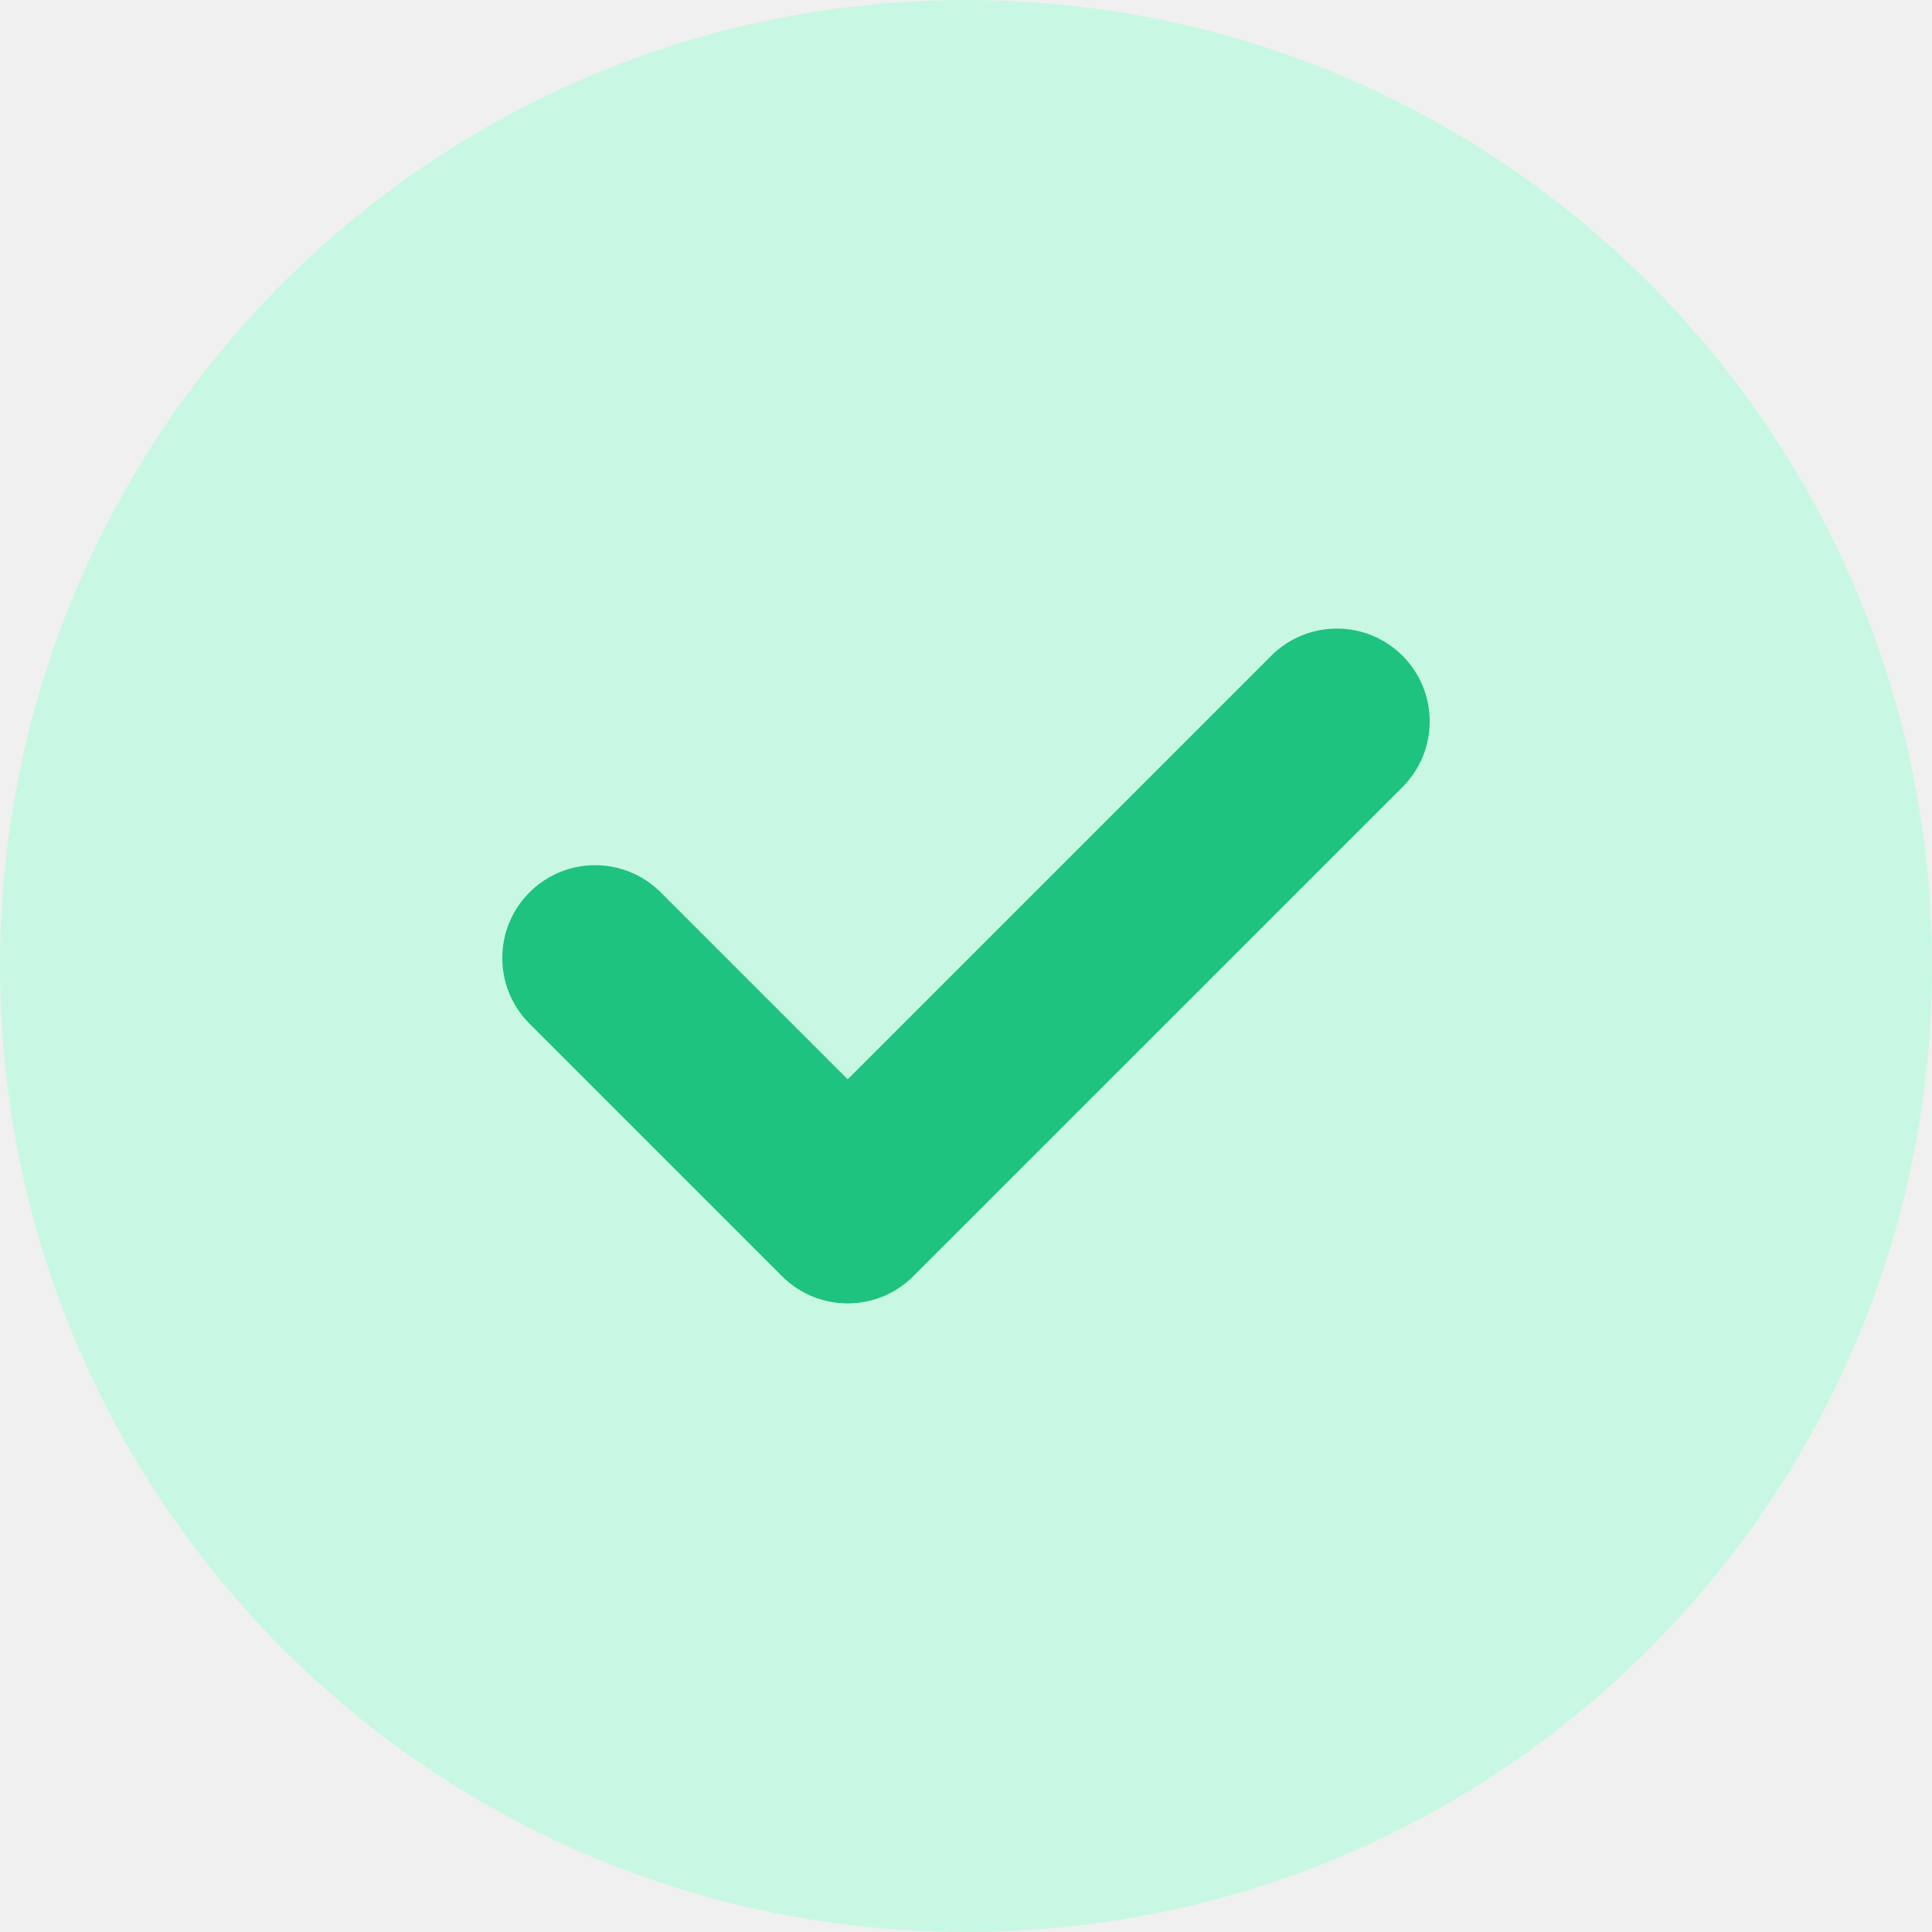
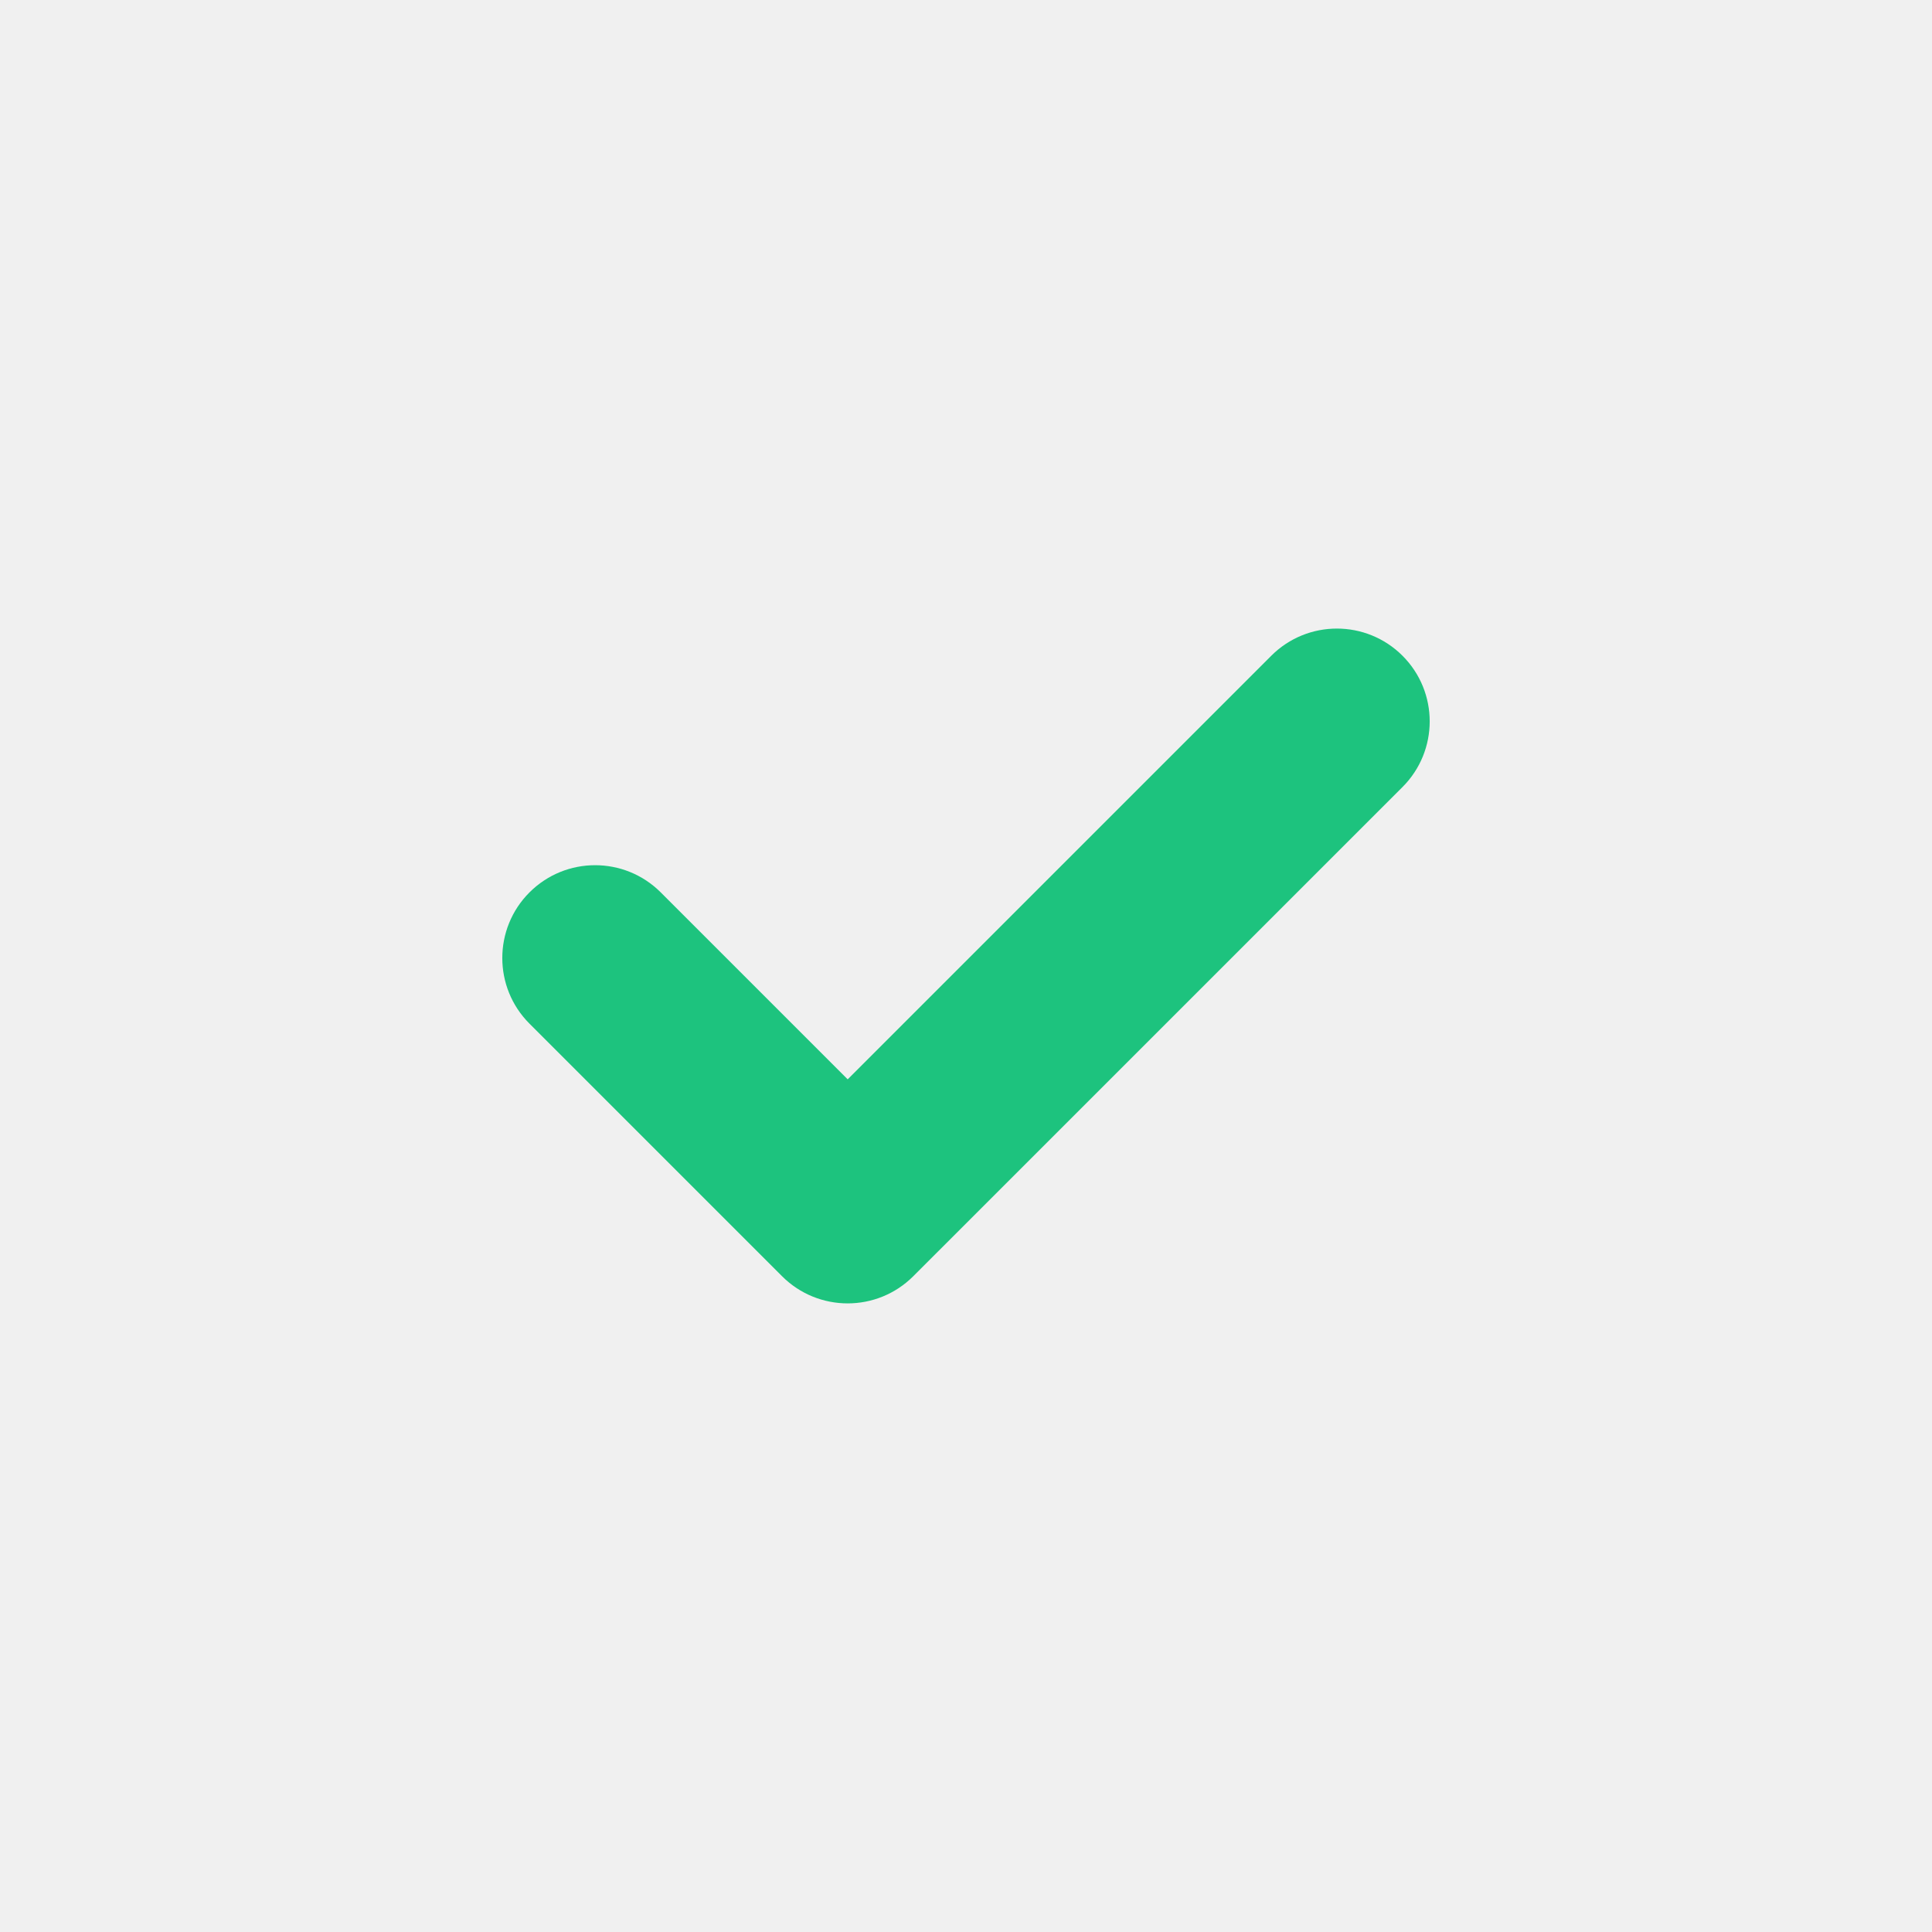
<svg xmlns="http://www.w3.org/2000/svg" width="50" height="50" fill="none">
-   <circle cx="25" cy="25" r="25" fill="#C8F8E4" />
-   <g clip-path="url(#a)">
-     <path fill="#1DC37E" d="m36.297 20.368-12.661 12.66a2.402 2.402 0 0 1-3.397 0l-6.536-6.536a2.402 2.402 0 0 1 3.397-3.397l4.838 4.838L32.9 16.971a2.402 2.402 0 0 1 3.397 3.397Z" />
-   </g>
+   <path fill="#1DC37E" d="m36.297 20.368-12.661 12.66a2.402 2.402 0 0 1-3.397 0l-6.536-6.536a2.402 2.402 0 0 1 3.397-3.397l4.838 4.838L32.9 16.971a2.402 2.402 0 0 1 3.397 3.397Z" />
  <defs>
    <clipPath id="a">
      <path fill="#fff" d="M13 13h24v24H13z" />
    </clipPath>
  </defs>
</svg>
